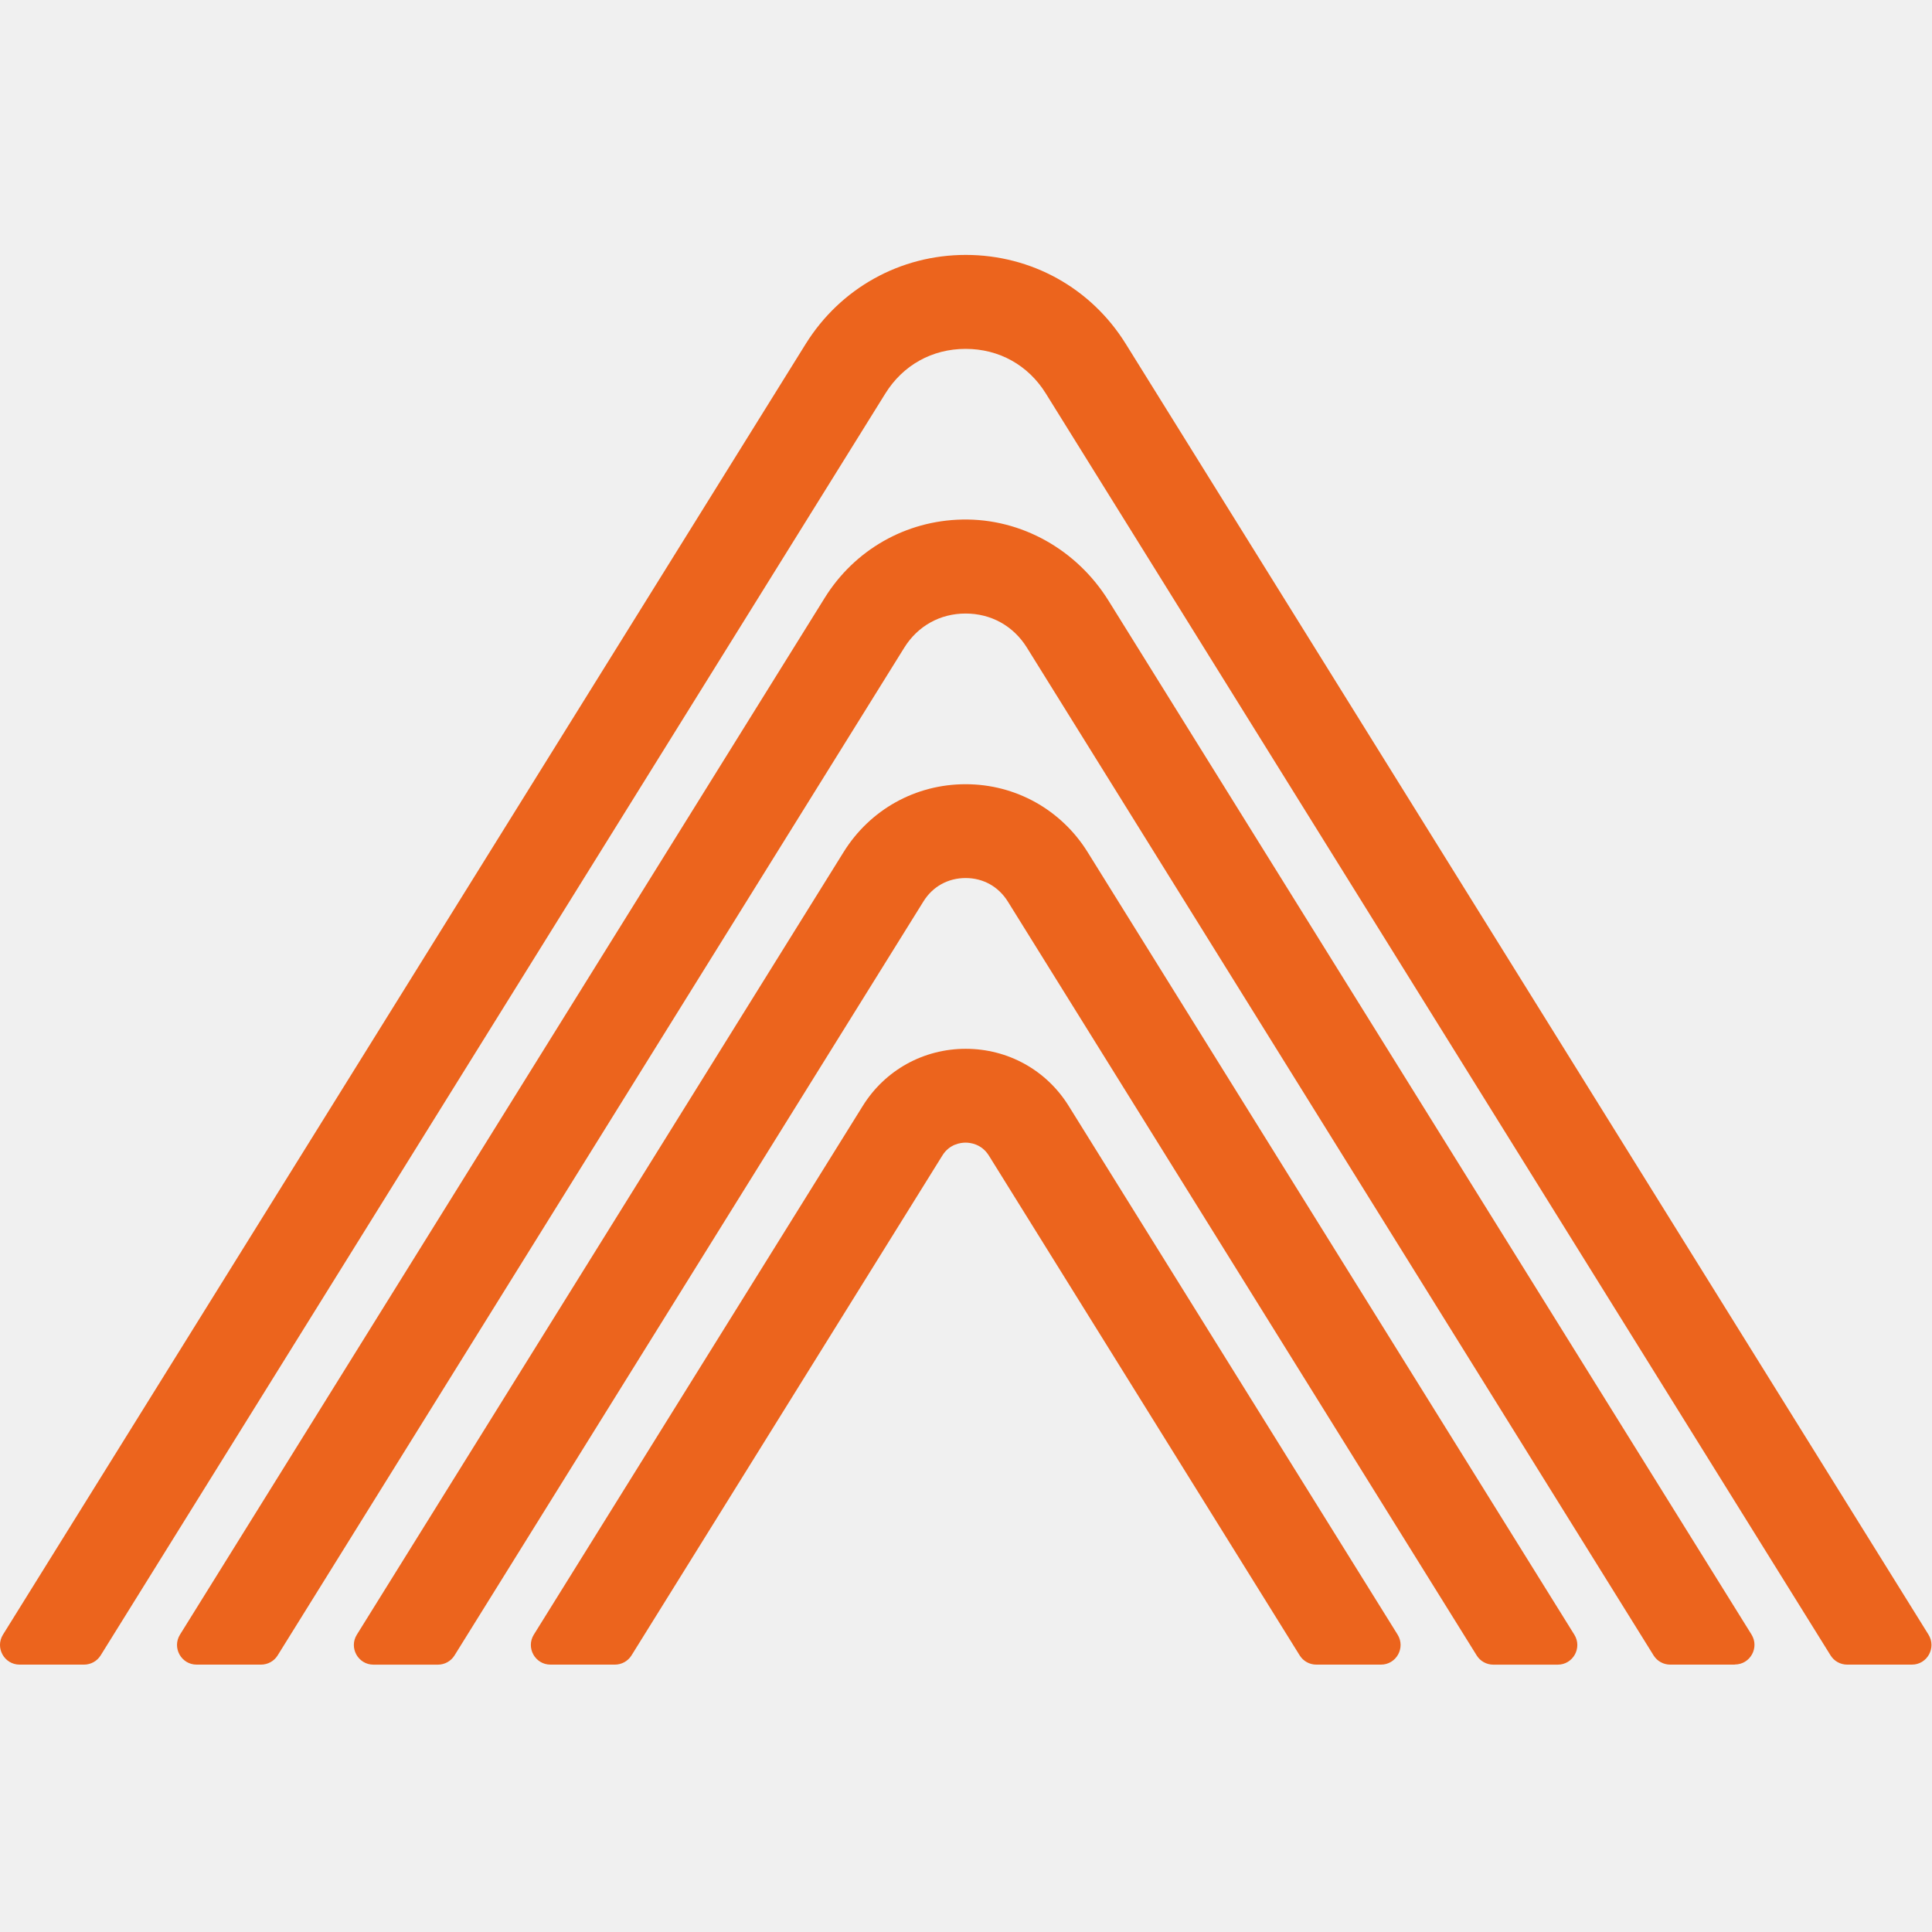
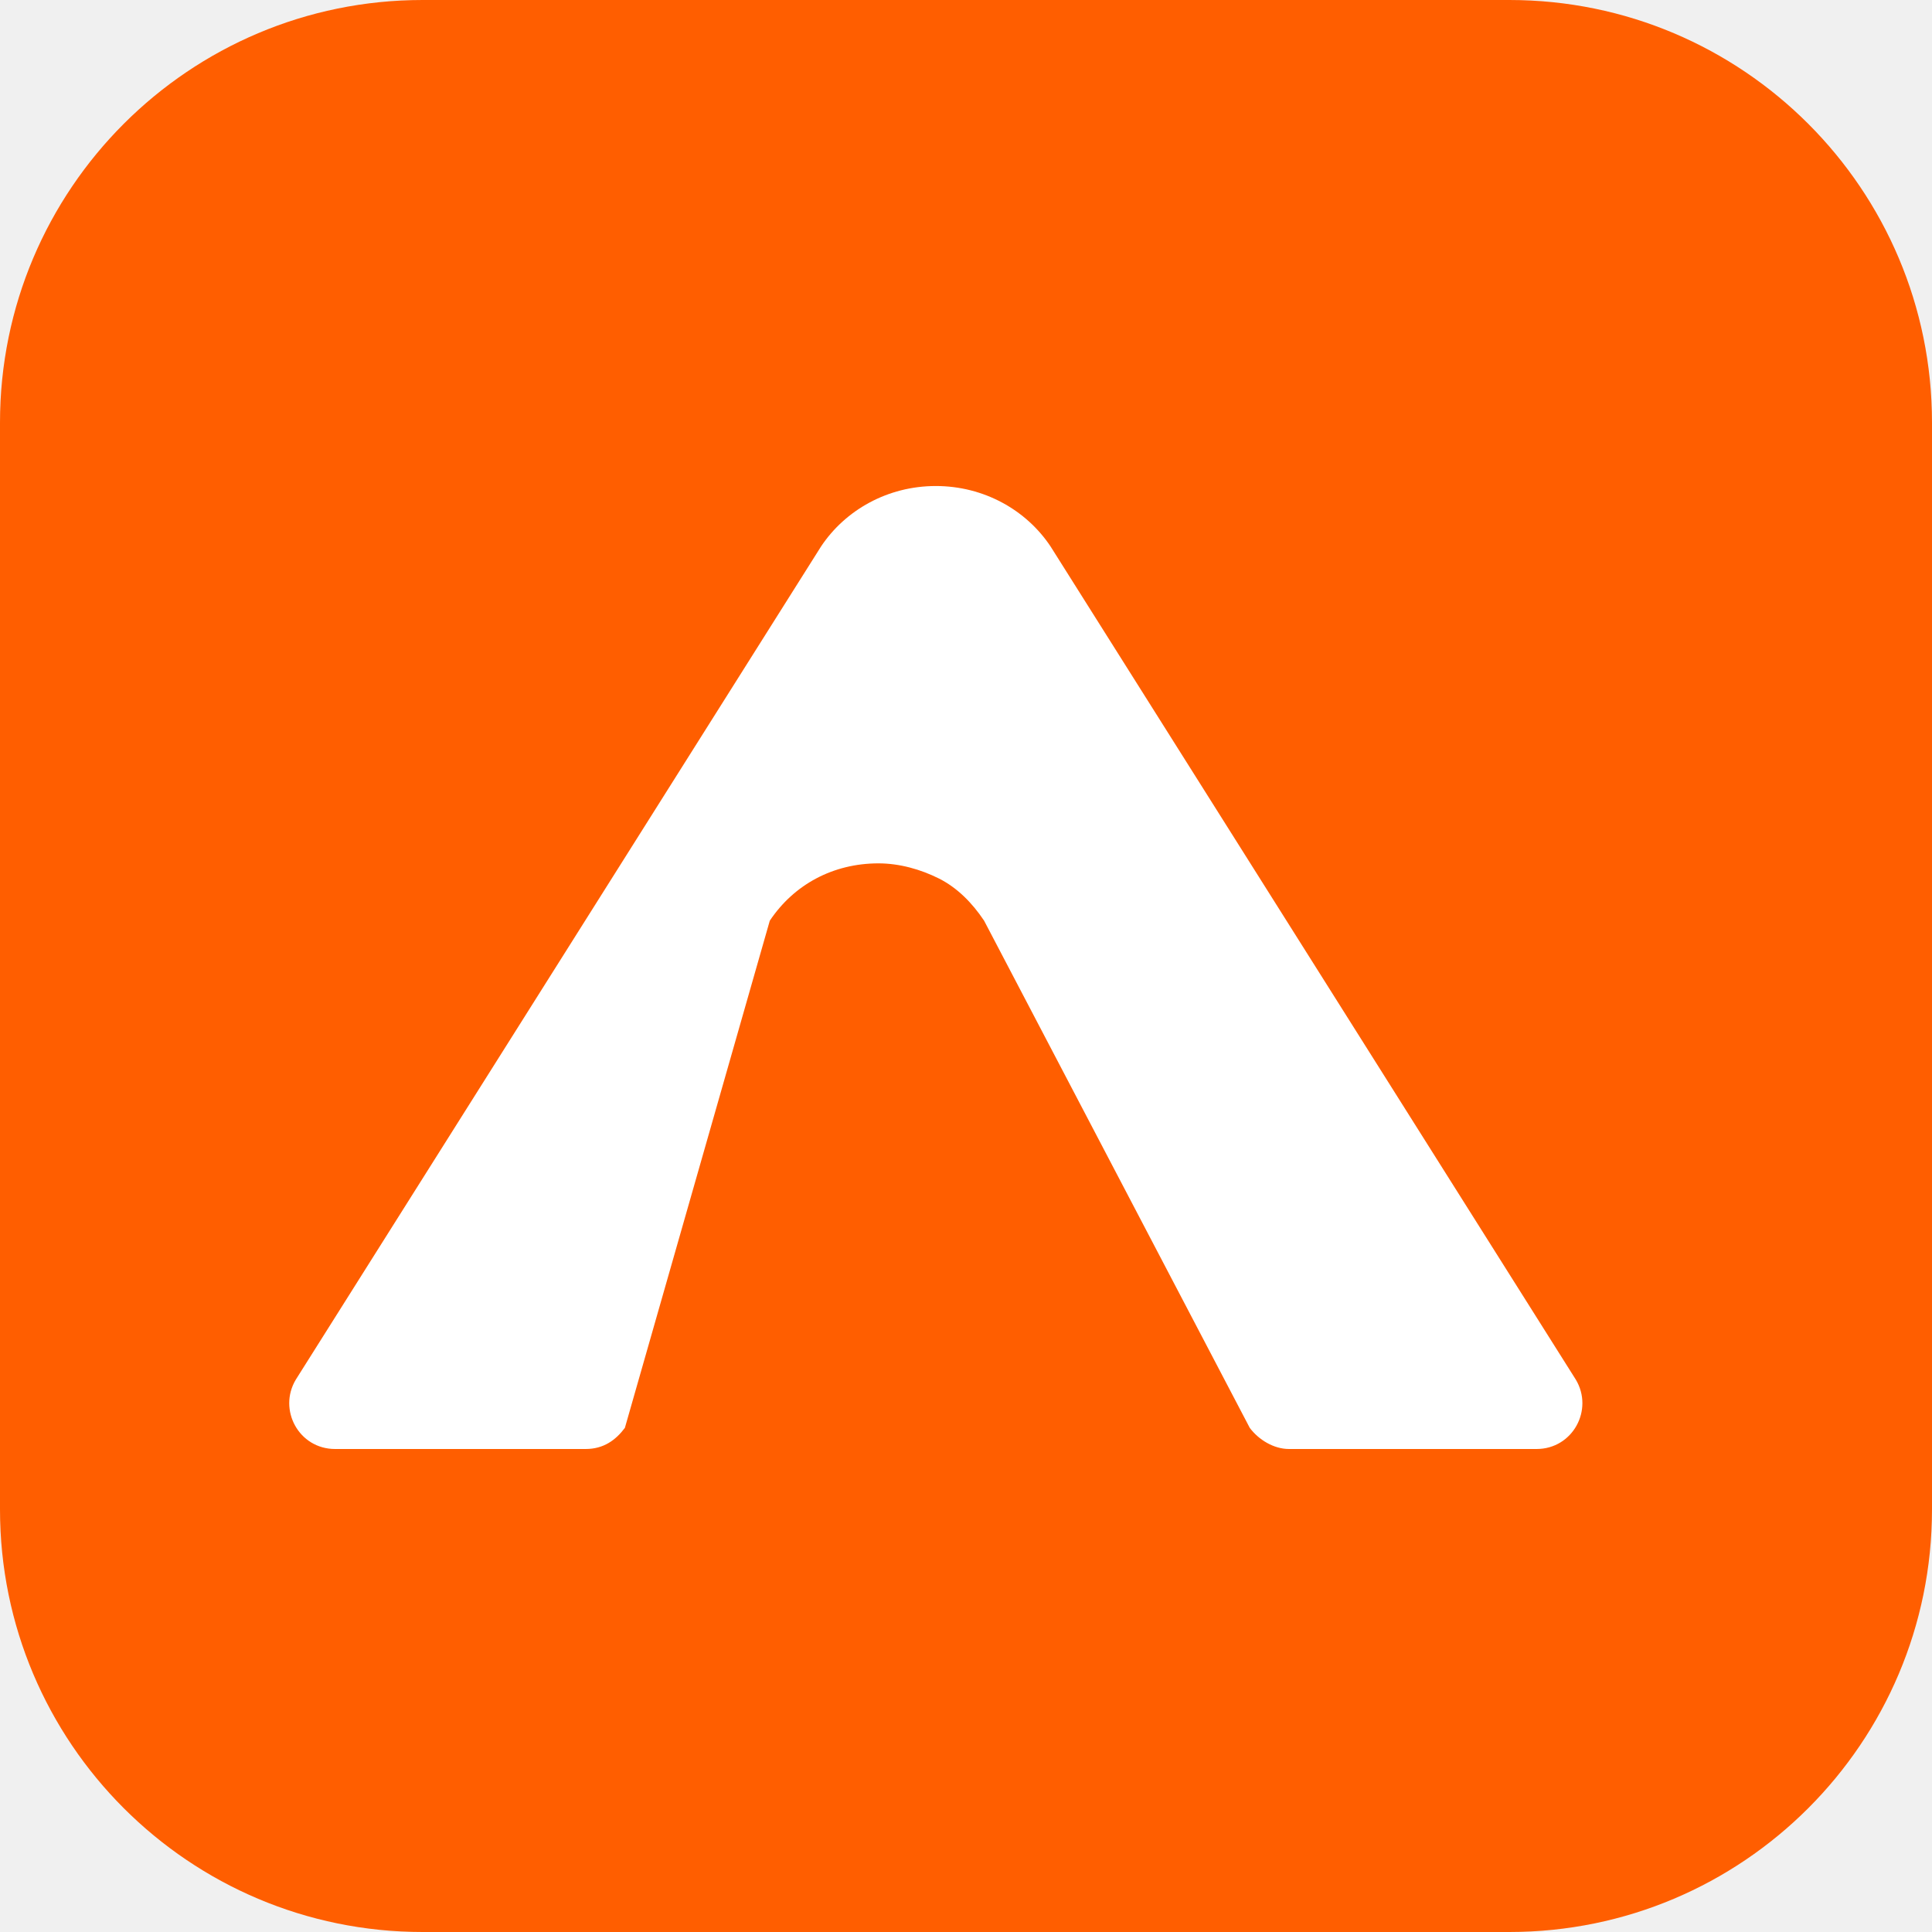
- <svg xmlns="http://www.w3.org/2000/svg" viewBox="0 0 144 144" fill="none">
-   <g transform="translate(0, 19)">
-     <path d="M102.909 105.071H98.112C97.61 105.071 97.139 104.816 96.871 104.384L73.704 67.129C73.159 66.259 72.31 66.165 71.97 66.165C71.632 66.165 70.771 66.256 70.236 67.129L47.069 104.384C46.801 104.816 46.329 105.071 45.827 105.071H41.03C39.883 105.071 39.184 103.809 39.789 102.835L64.301 63.436C65.962 60.759 68.834 59.172 71.979 59.172C75.127 59.172 77.996 60.759 79.657 63.436L104.169 102.835C104.774 103.809 104.077 105.071 102.927 105.071H102.909Z" fill="#EC641D" />
-     <path d="M116.102 105.074H111.305C110.803 105.074 110.332 104.819 110.064 104.387L75.119 48.197C74.422 47.08 73.284 46.444 71.97 46.444C70.659 46.444 69.509 47.08 68.822 48.197L33.876 104.387C33.608 104.819 33.137 105.074 32.635 105.074H27.838C26.691 105.074 25.991 103.812 26.597 102.839L62.878 44.507C64.846 41.34 68.241 39.451 71.97 39.451C73.835 39.451 75.608 39.922 77.178 40.795C78.735 41.666 80.08 42.928 81.062 44.507L117.341 102.839C117.949 103.812 117.249 105.074 116.102 105.074Z" fill="#EC641D" />
-     <path d="M129.286 105.071H124.489C123.987 105.071 123.516 104.815 123.248 104.383L76.533 29.26C75.529 27.651 73.868 26.729 71.97 26.729C70.072 26.729 68.414 27.651 67.407 29.26L20.695 104.383C20.428 104.815 19.956 105.071 19.454 105.071H14.657C13.51 105.071 12.811 103.809 13.416 102.835L61.472 25.558C63.696 21.981 67.511 19.806 71.715 19.724C76.144 19.632 80.266 21.99 82.611 25.753L130.546 102.826C131.151 103.799 130.454 105.062 129.304 105.062L129.286 105.071Z" fill="#EC641D" />
-     <path d="M142.479 105.071H137.681C137.179 105.071 136.708 104.816 136.44 104.384L77.947 10.324C76.636 8.213 74.461 7.003 71.97 7.003C69.478 7.003 67.306 8.213 65.992 10.324L7.502 104.384C7.234 104.816 6.763 105.071 6.261 105.071H1.464C0.317 105.071 -0.383 103.809 0.223 102.835L60.06 6.622C62.643 2.482 67.094 0 71.982 0C76.873 0 81.321 2.47 83.903 6.622L143.738 102.835C144.343 103.809 143.647 105.071 142.5 105.071H142.479Z" fill="#EC641D" />
-   </g>
+ <svg xmlns="http://www.w3.org/2000/svg" viewBox="0 0 64 64" fill="none">
+   <rect width="64" height="64" rx="14" fill="#FF5E00" />
+   <path d="M19.4 48H11.1C9.9 48 9.2 46.7 9.8 45.7L27.2 18.1C28 16.9 29.4 16.1 31 16.1c1.6 0 3 .8 3.8 2L52.2 45.7c.6 1-.1 2.3-1.3 2.3h-8.2c-.5 0-1-.3-1.3-.7L32.6 30.5c-.4-.6-.9-1.1-1.5-1.4-.6-.3-1.3-.5-2-.5-1.5 0-2.8.7-3.6 1.9L20.7 47.3c-.3.4-.7.7-1.3.7Z" fill="#FFFFFF" />
</svg>
